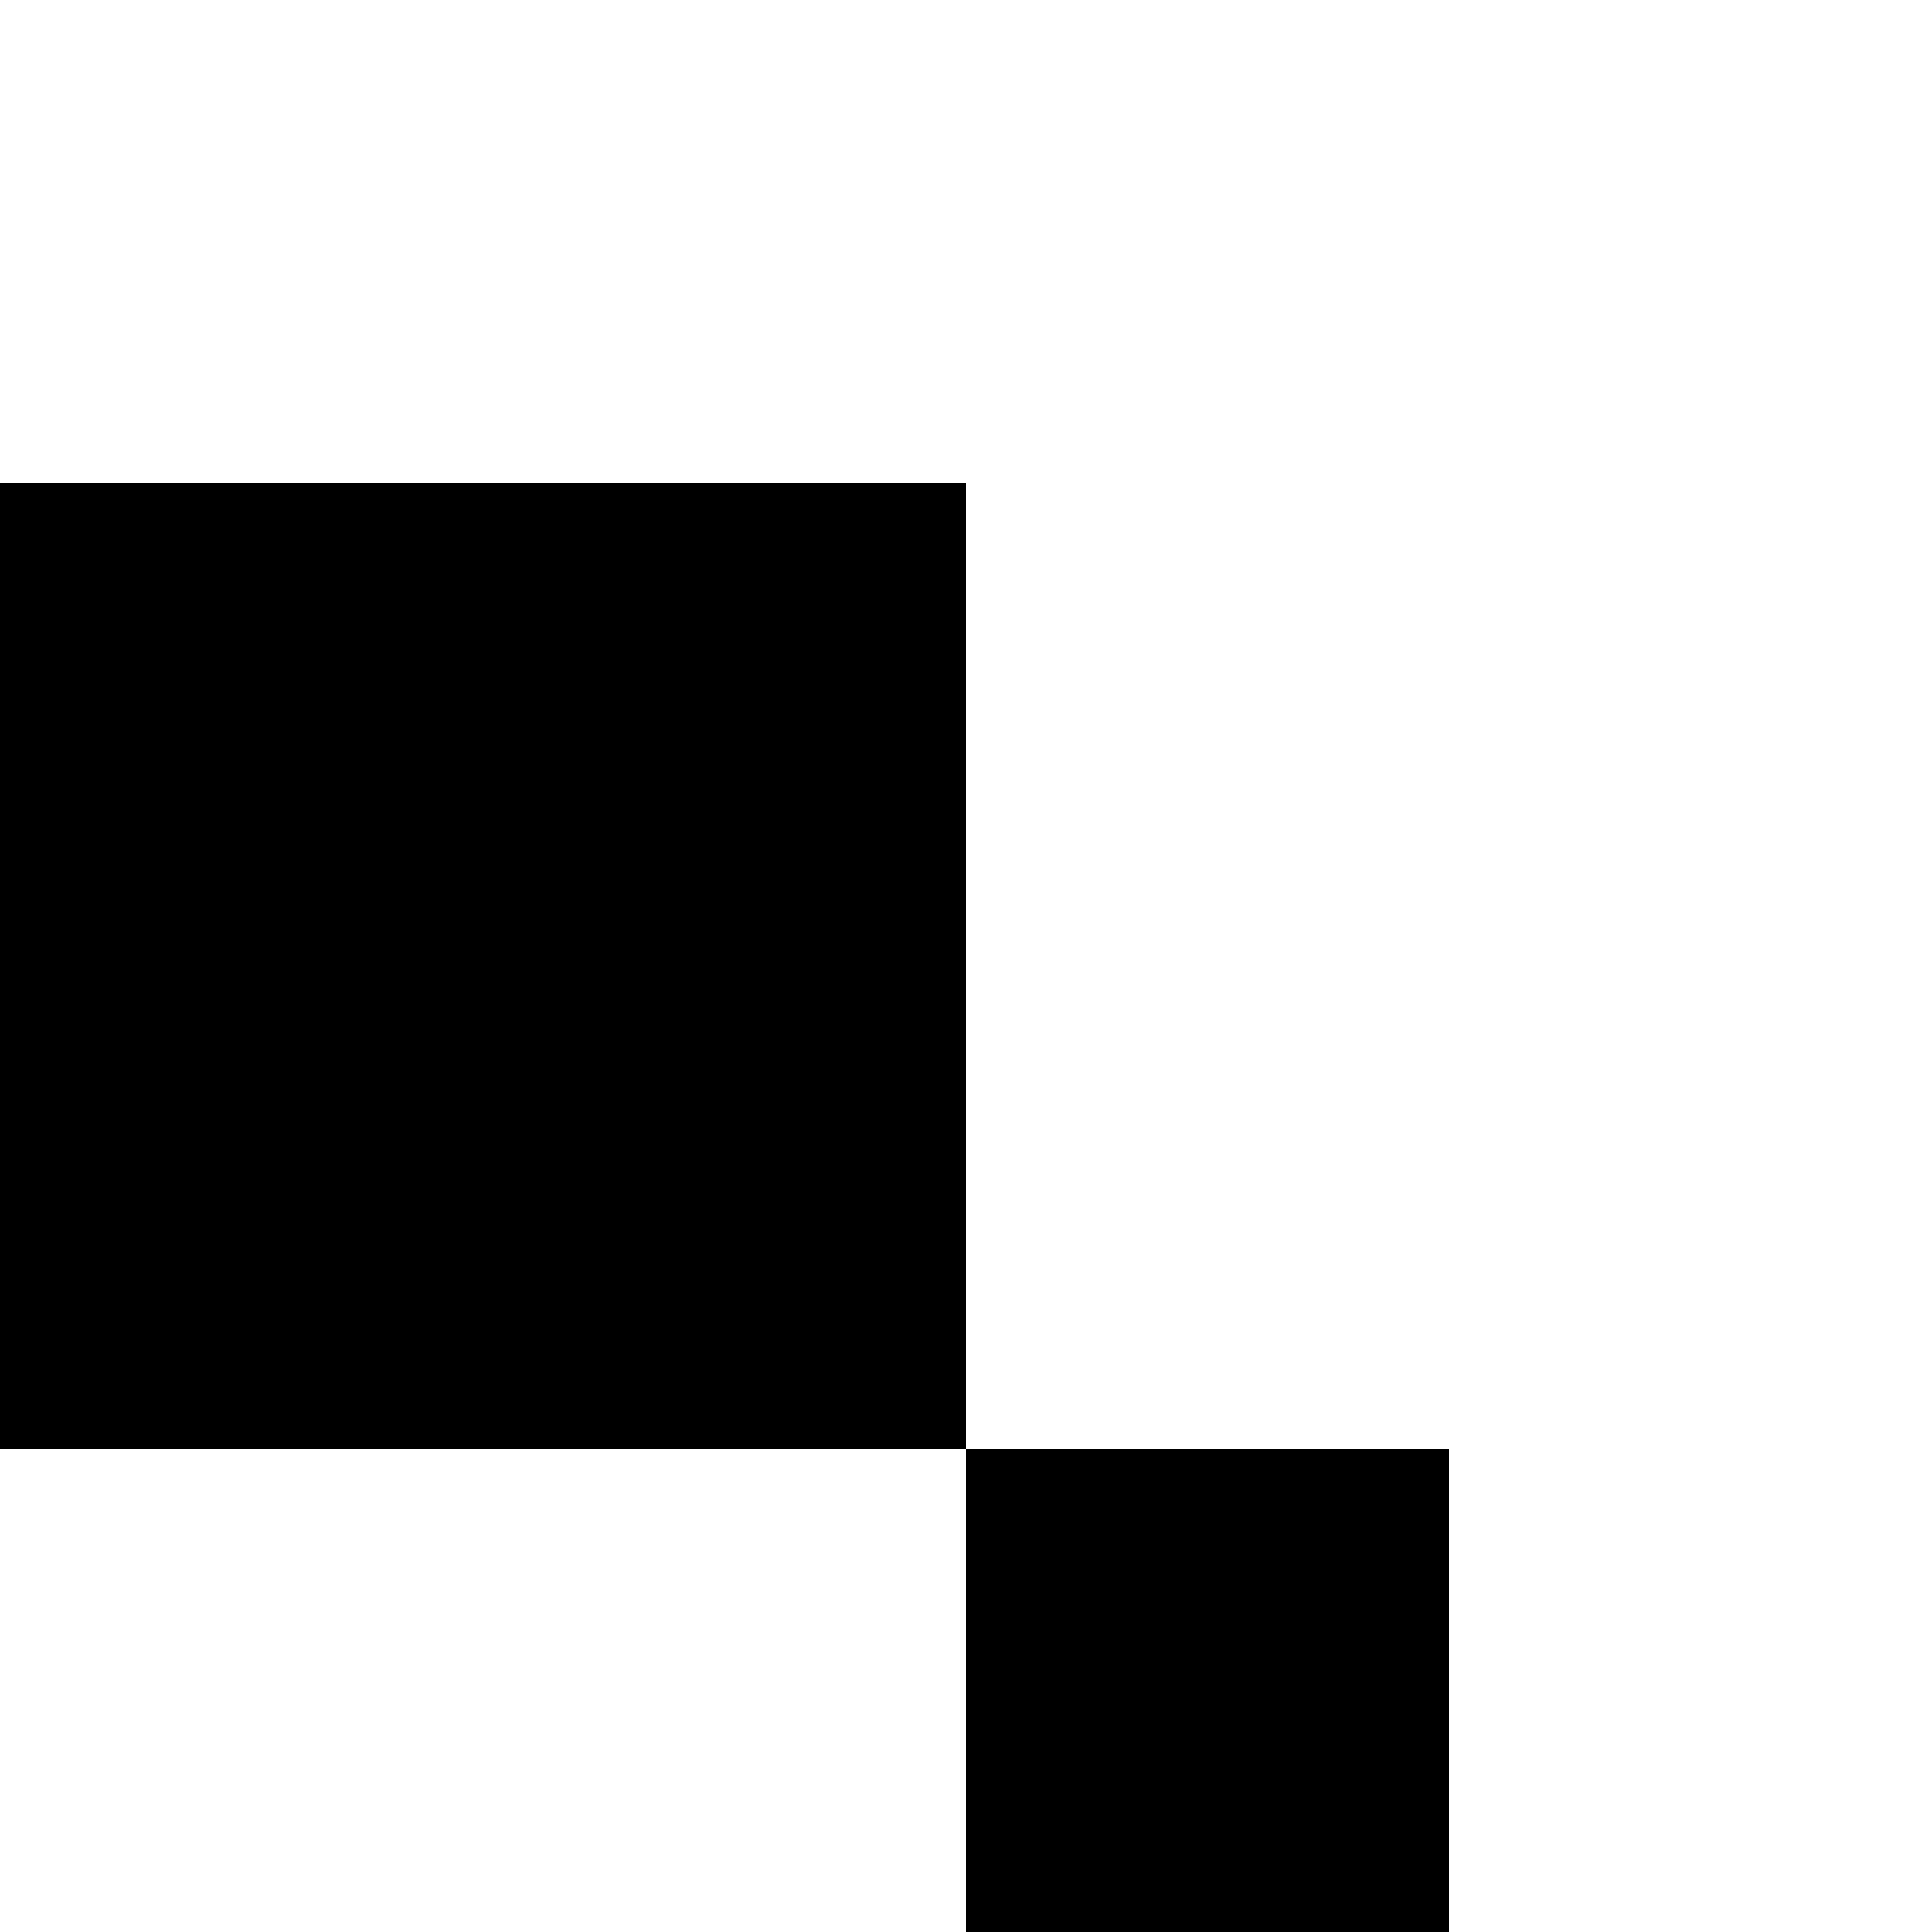
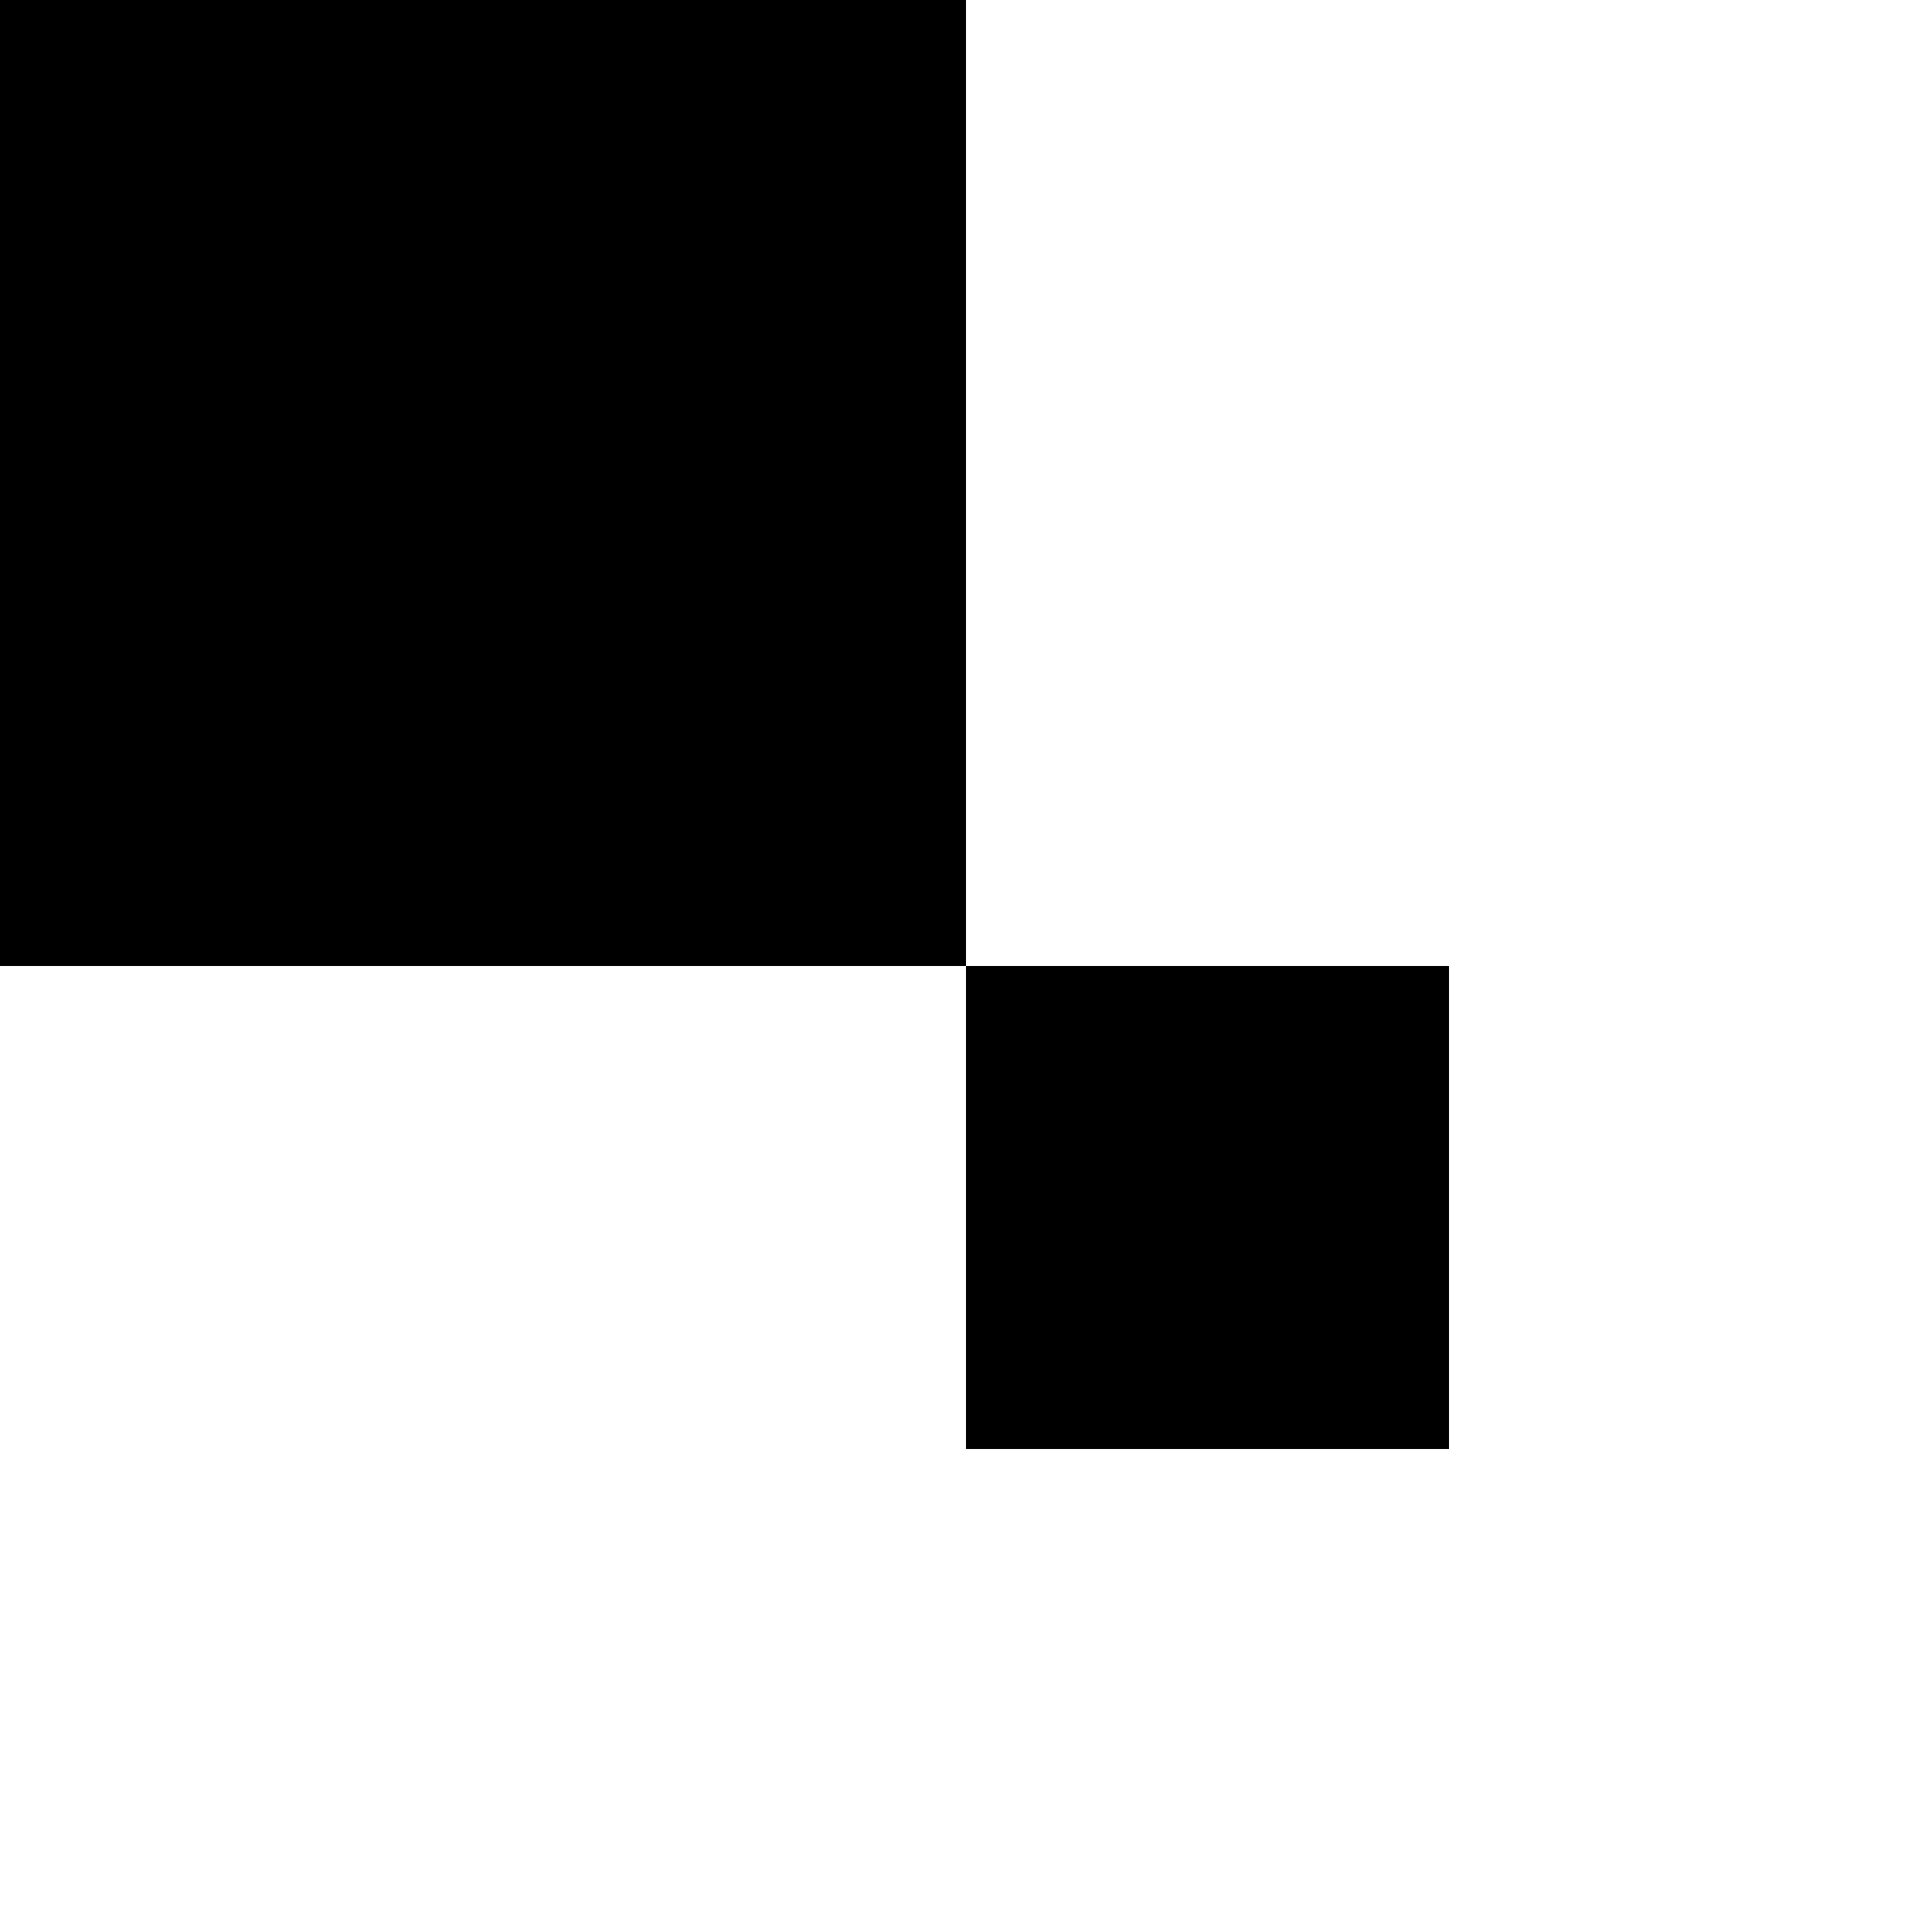
<svg xmlns="http://www.w3.org/2000/svg" baseProfile="full" height="16px" version="1.1" width="16px">
  <defs />
+   <rect fill="rgb(0,0,0)" height="4px" shape-rendering="crispEdges" width="4px" x="0px" y="0px" />
  <rect fill="rgb(0,0,0)" height="4px" shape-rendering="crispEdges" width="4px" x="0px" y="4px" />
-   <rect fill="rgb(0,0,0)" height="4px" shape-rendering="crispEdges" width="4px" x="0px" y="8px" />
+   <rect fill="rgb(0,0,0)" height="4px" shape-rendering="crispEdges" width="4px" x="4px" y="0px" />
  <rect fill="rgb(0,0,0)" height="4px" shape-rendering="crispEdges" width="4px" x="4px" y="4px" />
-   <rect fill="rgb(0,0,0)" height="4px" shape-rendering="crispEdges" width="4px" x="4px" y="8px" />
-   <rect fill="rgb(0,0,0)" height="4px" shape-rendering="crispEdges" width="4px" x="8px" y="12px" />
+   <rect fill="rgb(0,0,0)" height="4px" shape-rendering="crispEdges" width="4px" x="8px" y="8px" />
</svg>
